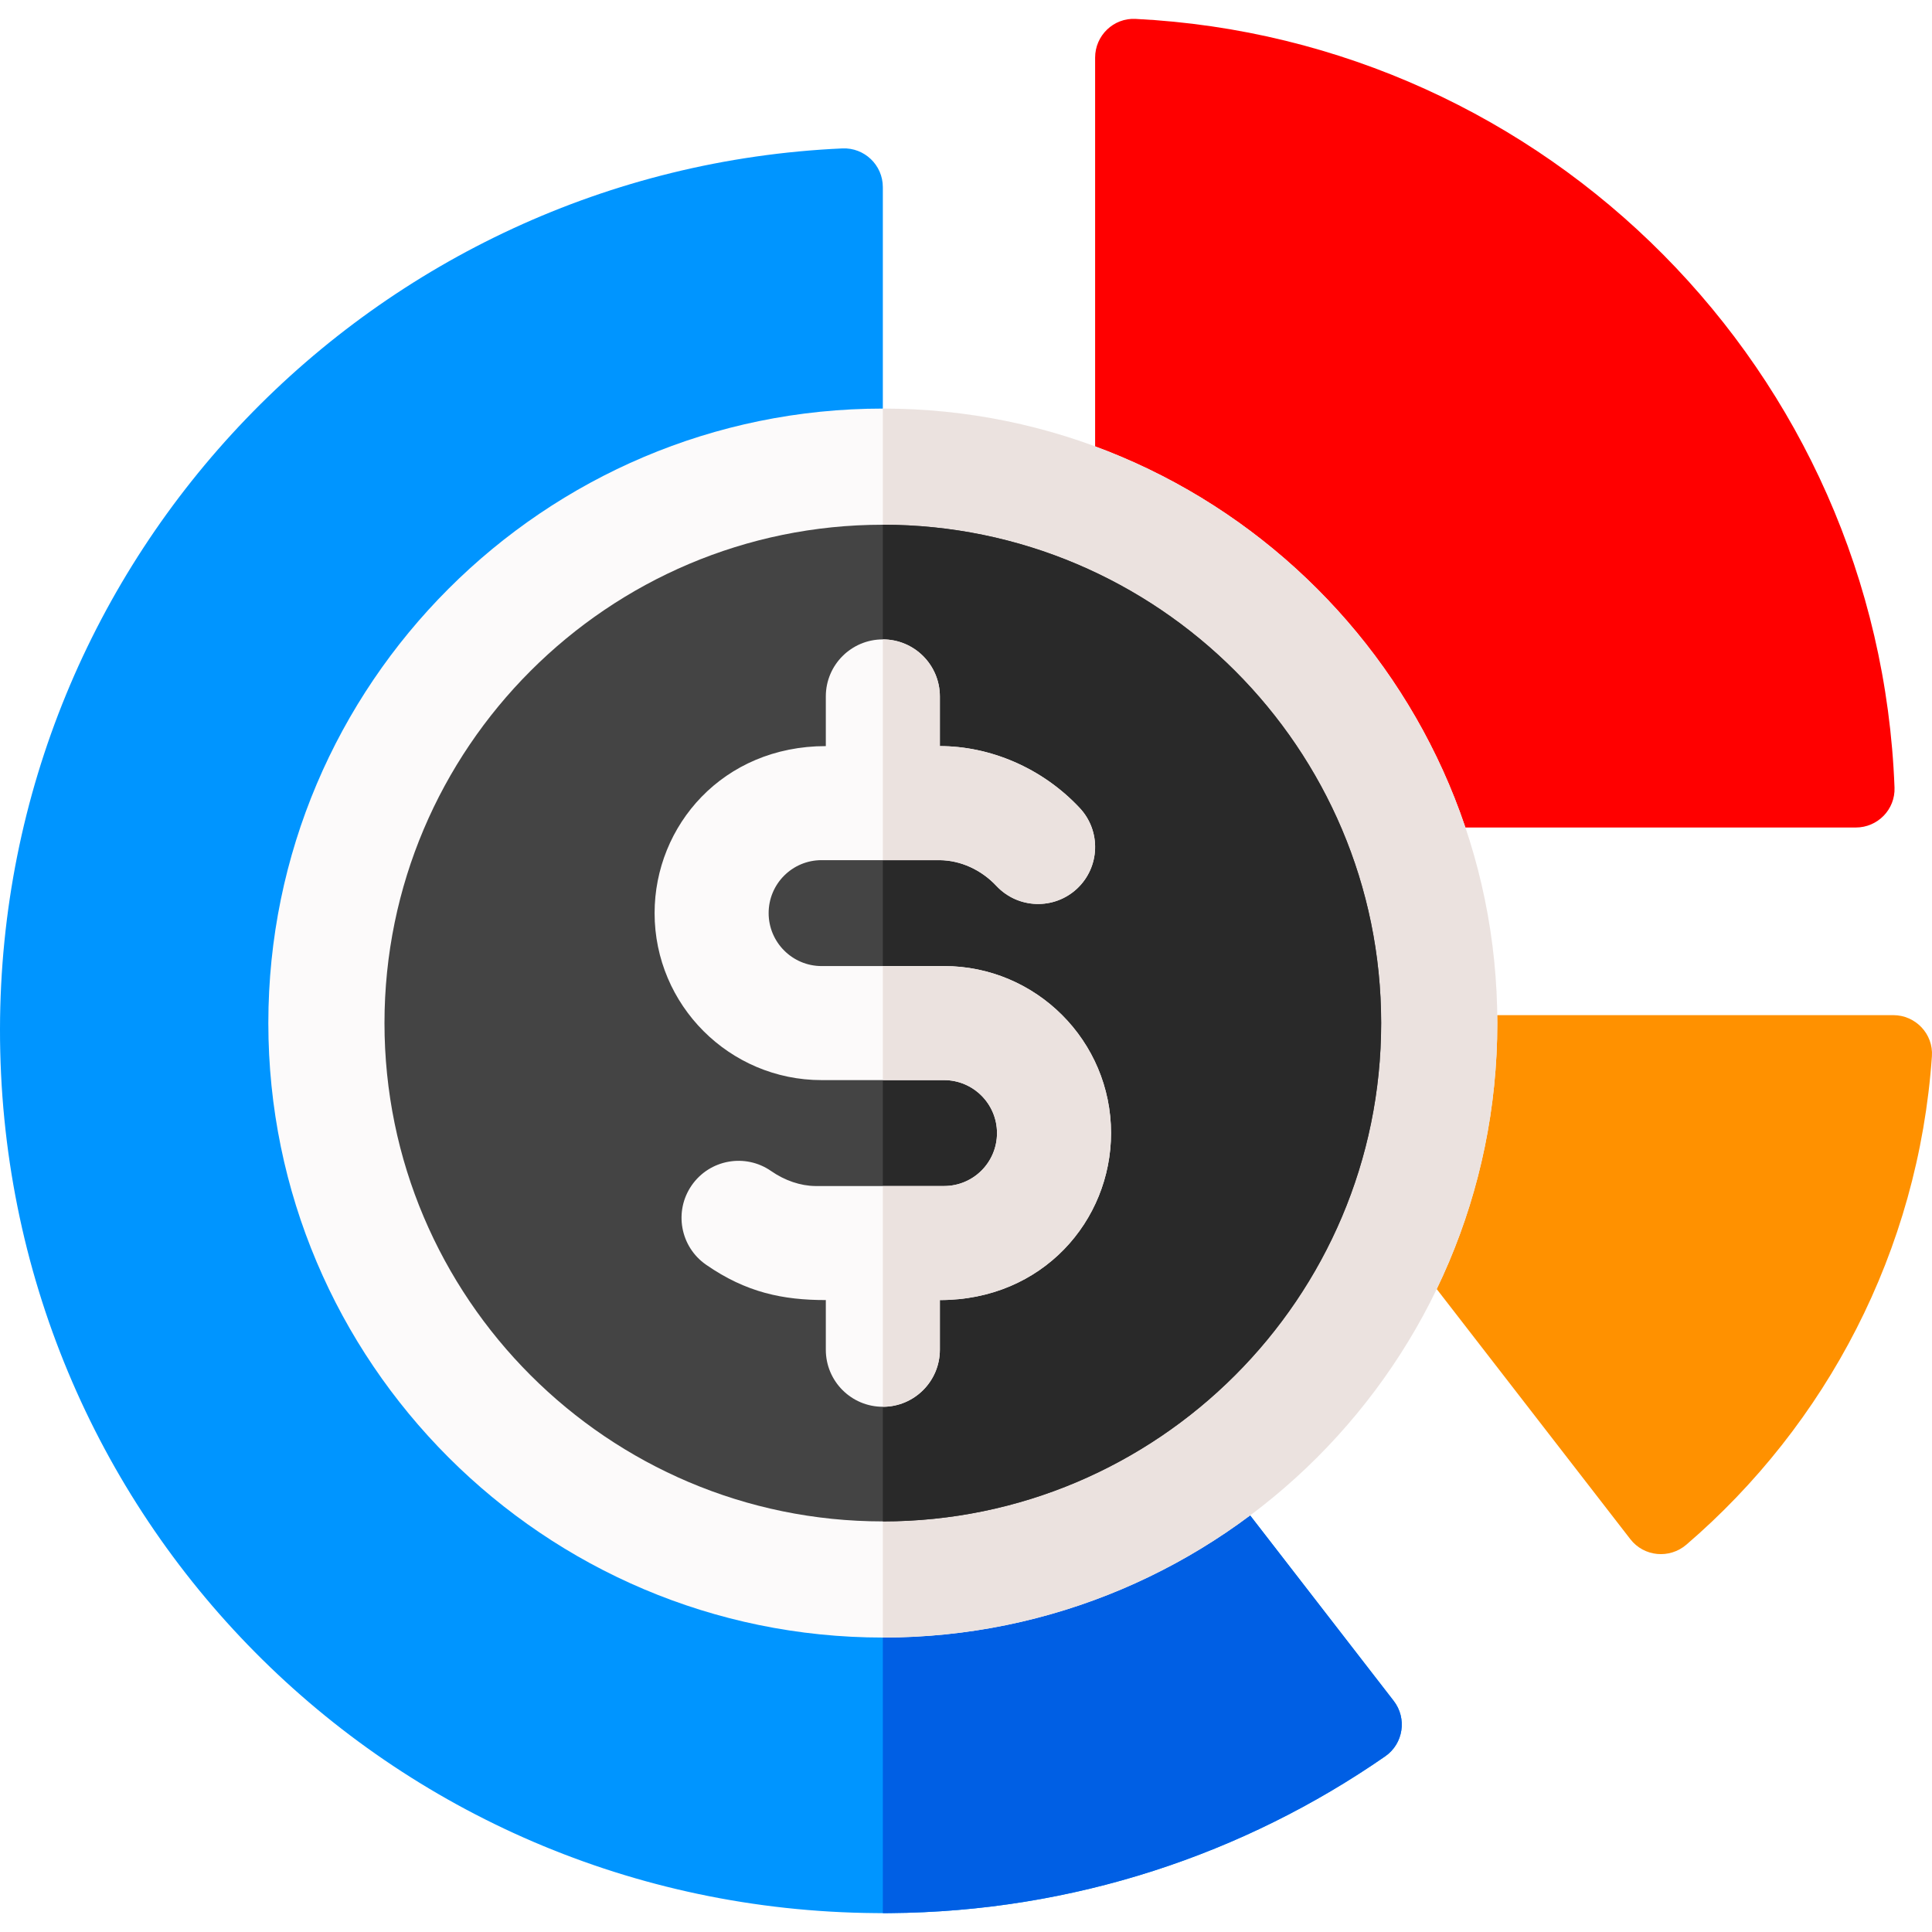
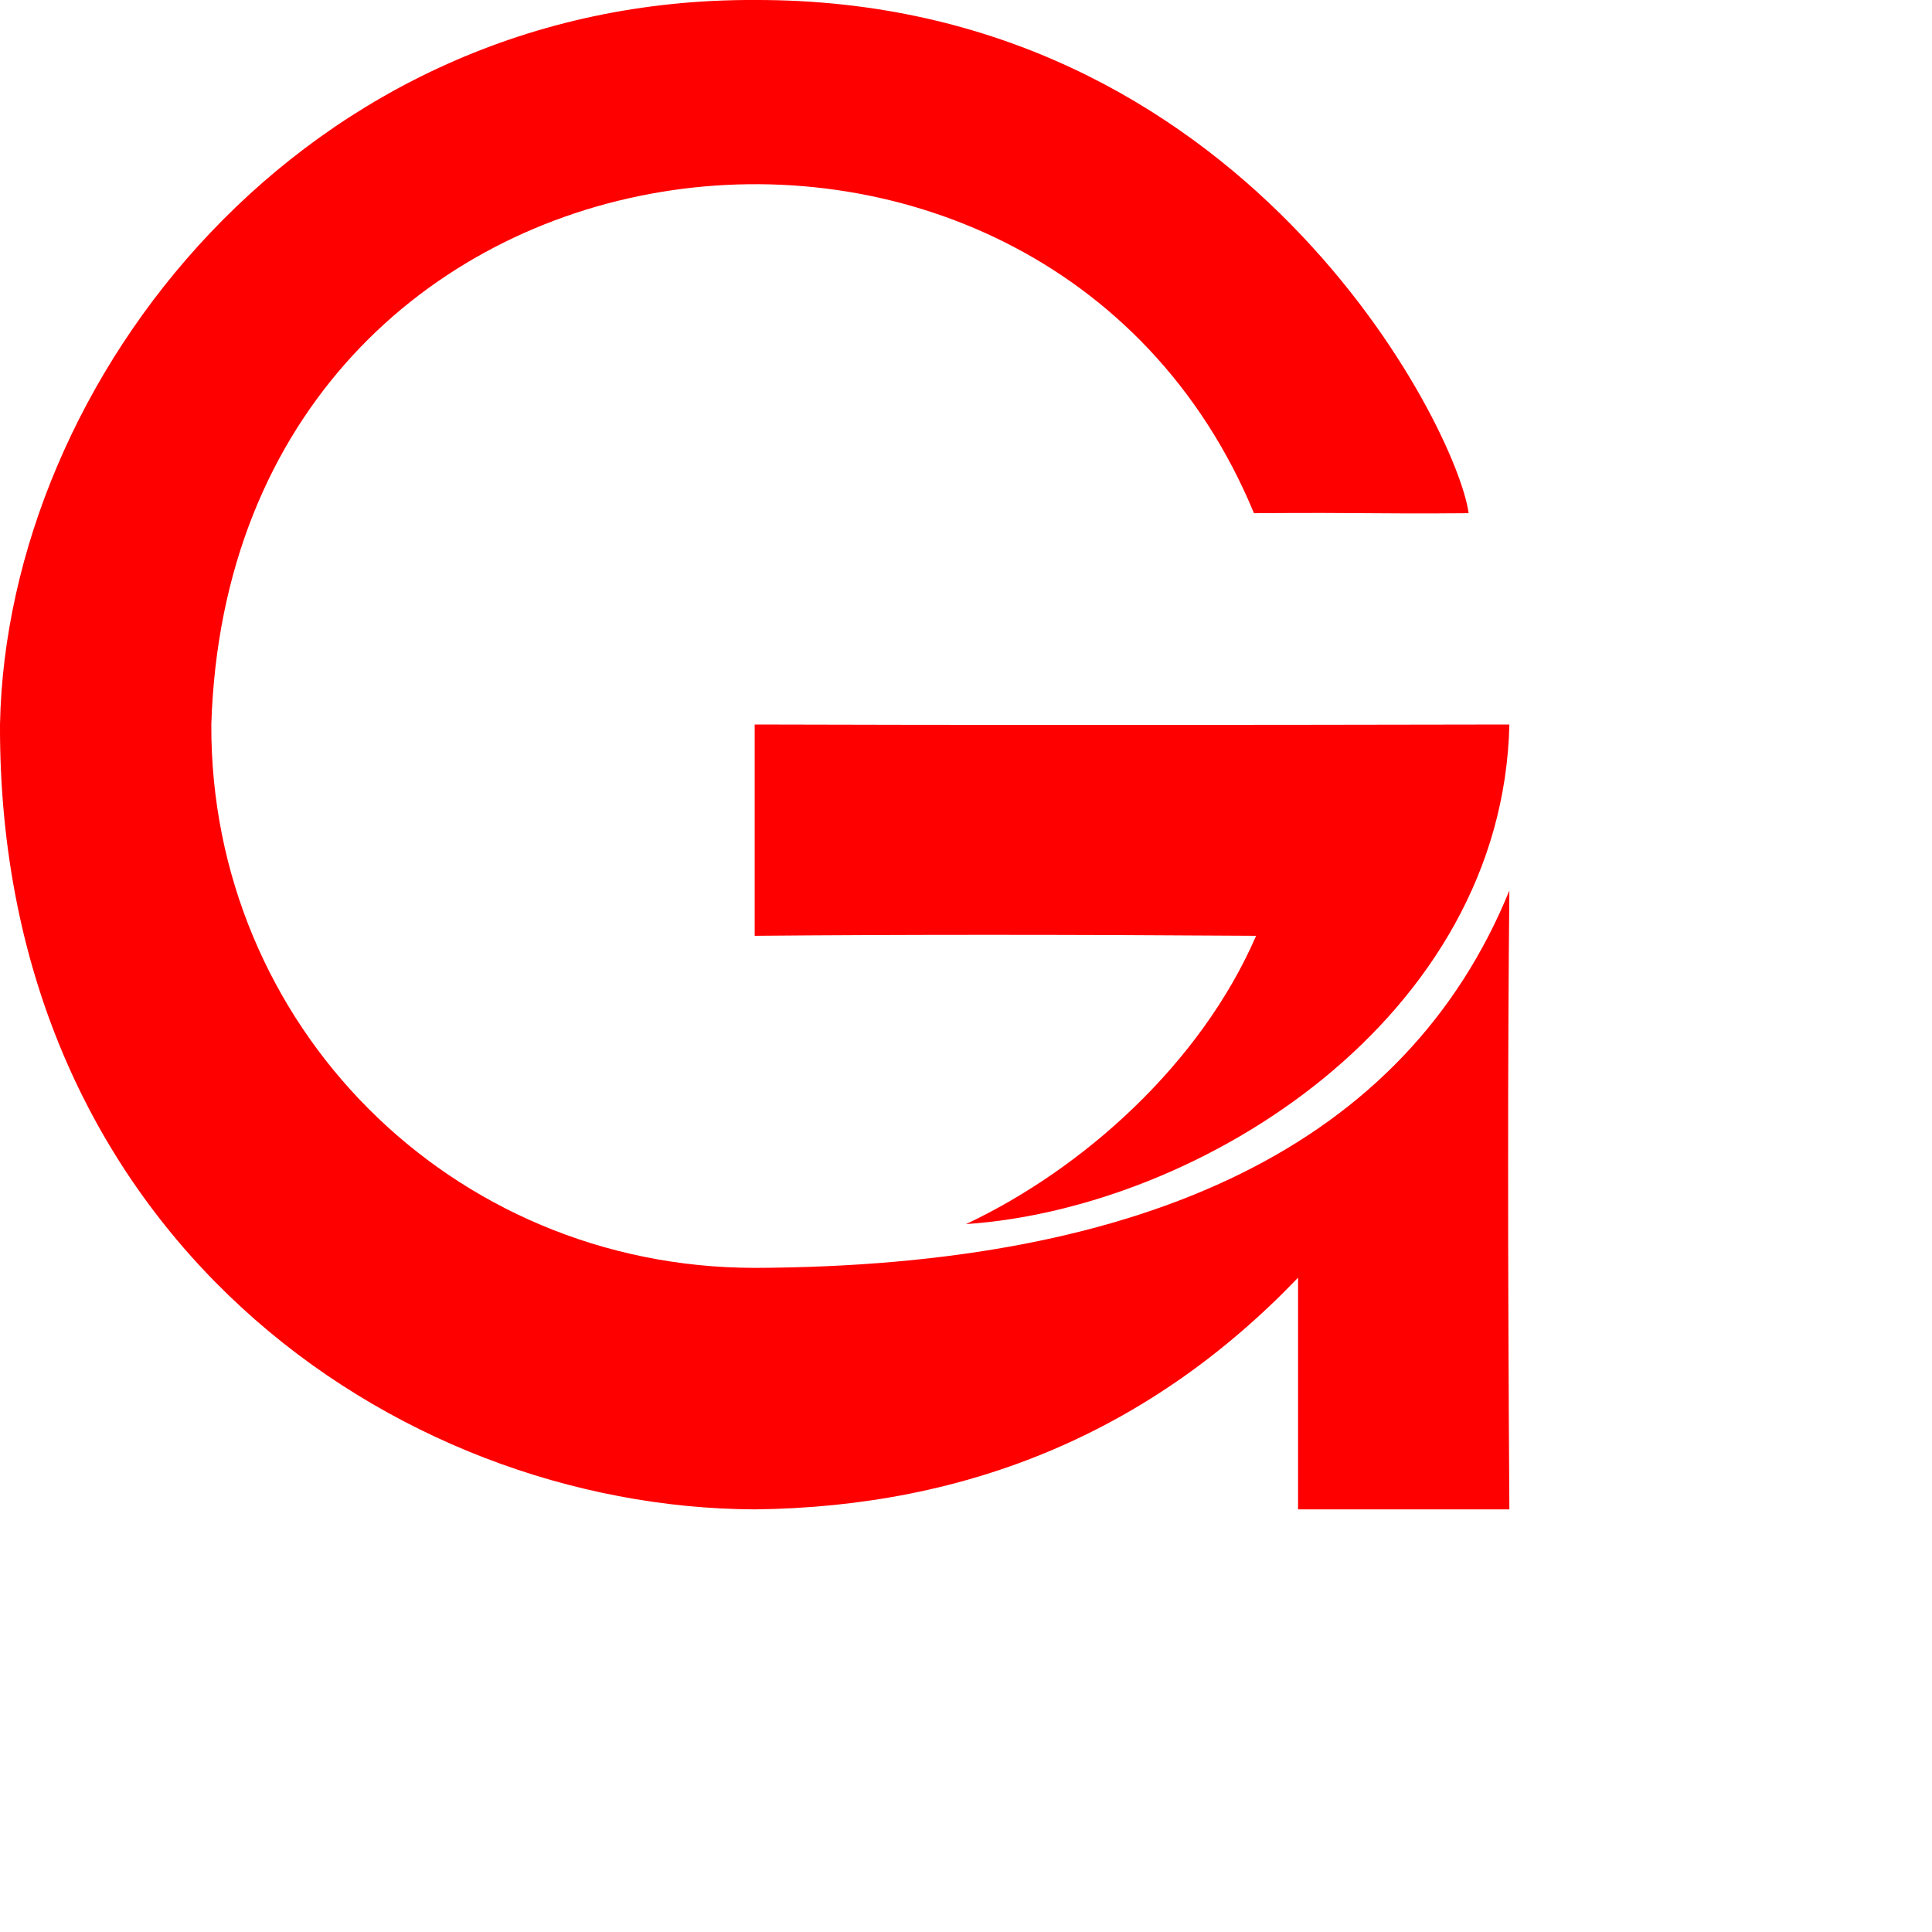
- <svg xmlns="http://www.w3.org/2000/svg" id="Capa_1" enable-background="new 0 0 508.21 508.21" height="512" viewBox="0 0 508.21 508.21" width="512">
-   <path d="m508.186 277.836c-3.543 51.322-27.847 96.93-64.583 128.482-4.444 3.817-11.163 3.186-14.749-1.446l-106.71-137.841h175.871c5.869 0 10.575 4.95 10.171 10.805z" fill="#ff9100" />
-   <path d="m488.166 217.677h-200.097v-202.526c0-5.795 4.831-10.468 10.619-10.179 108.119 5.388 195.532 92.588 199.663 202.198.217 5.747-4.433 10.507-10.185 10.507z" fill="#f00" />
-   <path d="m364.37 462.001c-37.05 25.69-81.93 40.87-130.35 41.24-.6 0-1.2.01-1.79.01-.62 0-1.23 0-1.84-.01-128.09-.99-230.58-104.47-230.39-232.57.18-124.52 98.38-226.07 221.58-231.63 5.8-.26 10.65 4.38 10.65 10.19v224.58l1.79 2.31 132.58 171.28c3.57 4.611 2.56 11.281-2.23 14.6z" fill="#0095ff" />
-   <path d="m364.37 462.001c-37.05 25.69-81.93 40.87-130.35 41.24-.6 0-1.2.01-1.79.01v-229.44l1.79 2.31 132.58 171.28c3.57 4.611 2.56 11.281-2.23 14.6z" fill="#005fe4" />
-   <path d="m393.865 269.122c0 89.133-72.512 161.635-161.635 161.635-89.133 0-161.645-72.502-161.645-161.635s72.512-161.645 161.645-161.645c89.123 0 161.635 72.512 161.635 161.645z" fill="#fcfafa" />
-   <path d="m393.865 269.122c0 89.133-72.512 161.635-161.635 161.635v-323.28c89.123 0 161.635 72.512 161.635 161.645z" fill="#ebe2df" />
-   <path d="m363.312 269.122c0 72.278-58.794 131.071-131.082 131.082h-.01c-72.278 0-131.082-58.804-131.082-131.082 0-72.288 58.804-131.092 131.082-131.092h.01c72.288.01 131.082 58.804 131.082 131.092z" fill="#444" />
-   <path d="m363.312 269.122c0 72.278-58.794 131.071-131.082 131.082v-262.175c72.288.011 131.082 58.805 131.082 131.093z" fill="#292929" />
-   <path d="m292.26 298.052c0 23.013-17.971 43.93-45.03 43.93v13.07c0 8.28-6.72 15-15 15-8.29 0-15-6.72-15-15v-13.07c-11.267 0-20.938-1.97-31.5-9.3-6.81-4.73-8.5-14.07-3.78-20.88 4.72-6.8 14.07-8.5 20.88-3.77 3.61 2.51 7.74 3.91 11.63 3.95h33.88c7.717 0 13.92-6.24 13.92-13.93 0-7.68-6.25-13.93-13.93-13.93h-32.21c-24.22 0-43.93-19.71-43.93-43.93 0-23.038 17.987-43.93 45.04-43.93v-13.07c0-8.28 6.71-15 15-15 8.28 0 15 6.72 15 15v13.07c13.001 0 26.751 5.561 36.78 16.27 5.67 6.05 5.36 15.54-.68 21.21-6.05 5.66-15.54 5.35-21.21-.69-3.99-4.26-9.43-6.74-14.94-6.79h-31.07c-7.707 0-13.92 6.242-13.92 13.93 0 7.68 6.25 13.93 13.93 13.93h32.21c24.23 0 43.93 19.71 43.93 43.93z" fill="#fcfafa" />
-   <g fill="#ebe2df">
-     <path d="m247.18 226.262h-14.95v-58.07c8.28 0 15 6.72 15 15v13.07c13.001 0 26.751 5.561 36.78 16.27 5.67 6.05 5.36 15.54-.68 21.21-6.05 5.66-15.54 5.35-21.21-.69-3.99-4.261-9.43-6.741-14.94-6.79z" />
-     <path d="m292.26 298.052c0 23.013-17.971 43.93-45.03 43.93v13.07c0 8.28-6.72 15-15 15v-58.07h16.11c7.717 0 13.92-6.24 13.92-13.93 0-7.68-6.25-13.93-13.93-13.93h-16.1v-30h16.1c24.23 0 43.93 19.71 43.93 43.93z" />
+ <svg xmlns="http://www.w3.org/2000/svg" xmlns:xlink="http://www.w3.org/1999/xlink" version="1.1" preserveAspectRatio="xMidYMid meet" viewBox="0 0 640 640" width="640" height="640">
+   <defs>
+     <path d="M430 423.25C381.74 473.62 321.74 499.21 250 500C130.72 499.53 -0.56 408.89 0 240C2.22 126.11 100.39 -0.64 250 0C412.39 -0.47 482.93 142.5 486.5 170C452.3 170.28 455.07 169.72 415.39 170C345.16 0.28 76.5 32.7 70 240C69.61 339.53 149.28 419.92 250 420C380.16 419.53 465.72 379 500 295C499.44 347.96 499.44 416.3 500 500L430 500L430 423.25Z" id="a43OjBIV7" />
+     <path d="M250 240L250 310C298.07 309.57 353.43 309.57 416.1 310C397.77 352.31 358.87 387.19 320 405.5C398.11 400.17 497.78 337.2 500 240C400 240.2 316.67 240.2 250 240Z" id="aaCpfBTZ" />
+   </defs>
+   <g>
+     <g>
+       <g>
+         <use xlink:href="#a43OjBIV7" opacity="1" fill="#ff0000" fill-opacity="1" />
+       </g>
+       <g>
+         <use xlink:href="#aaCpfBTZ" opacity="1" fill="#ff0000" fill-opacity="1" />
+       </g>
+     </g>
  </g>
</svg>
